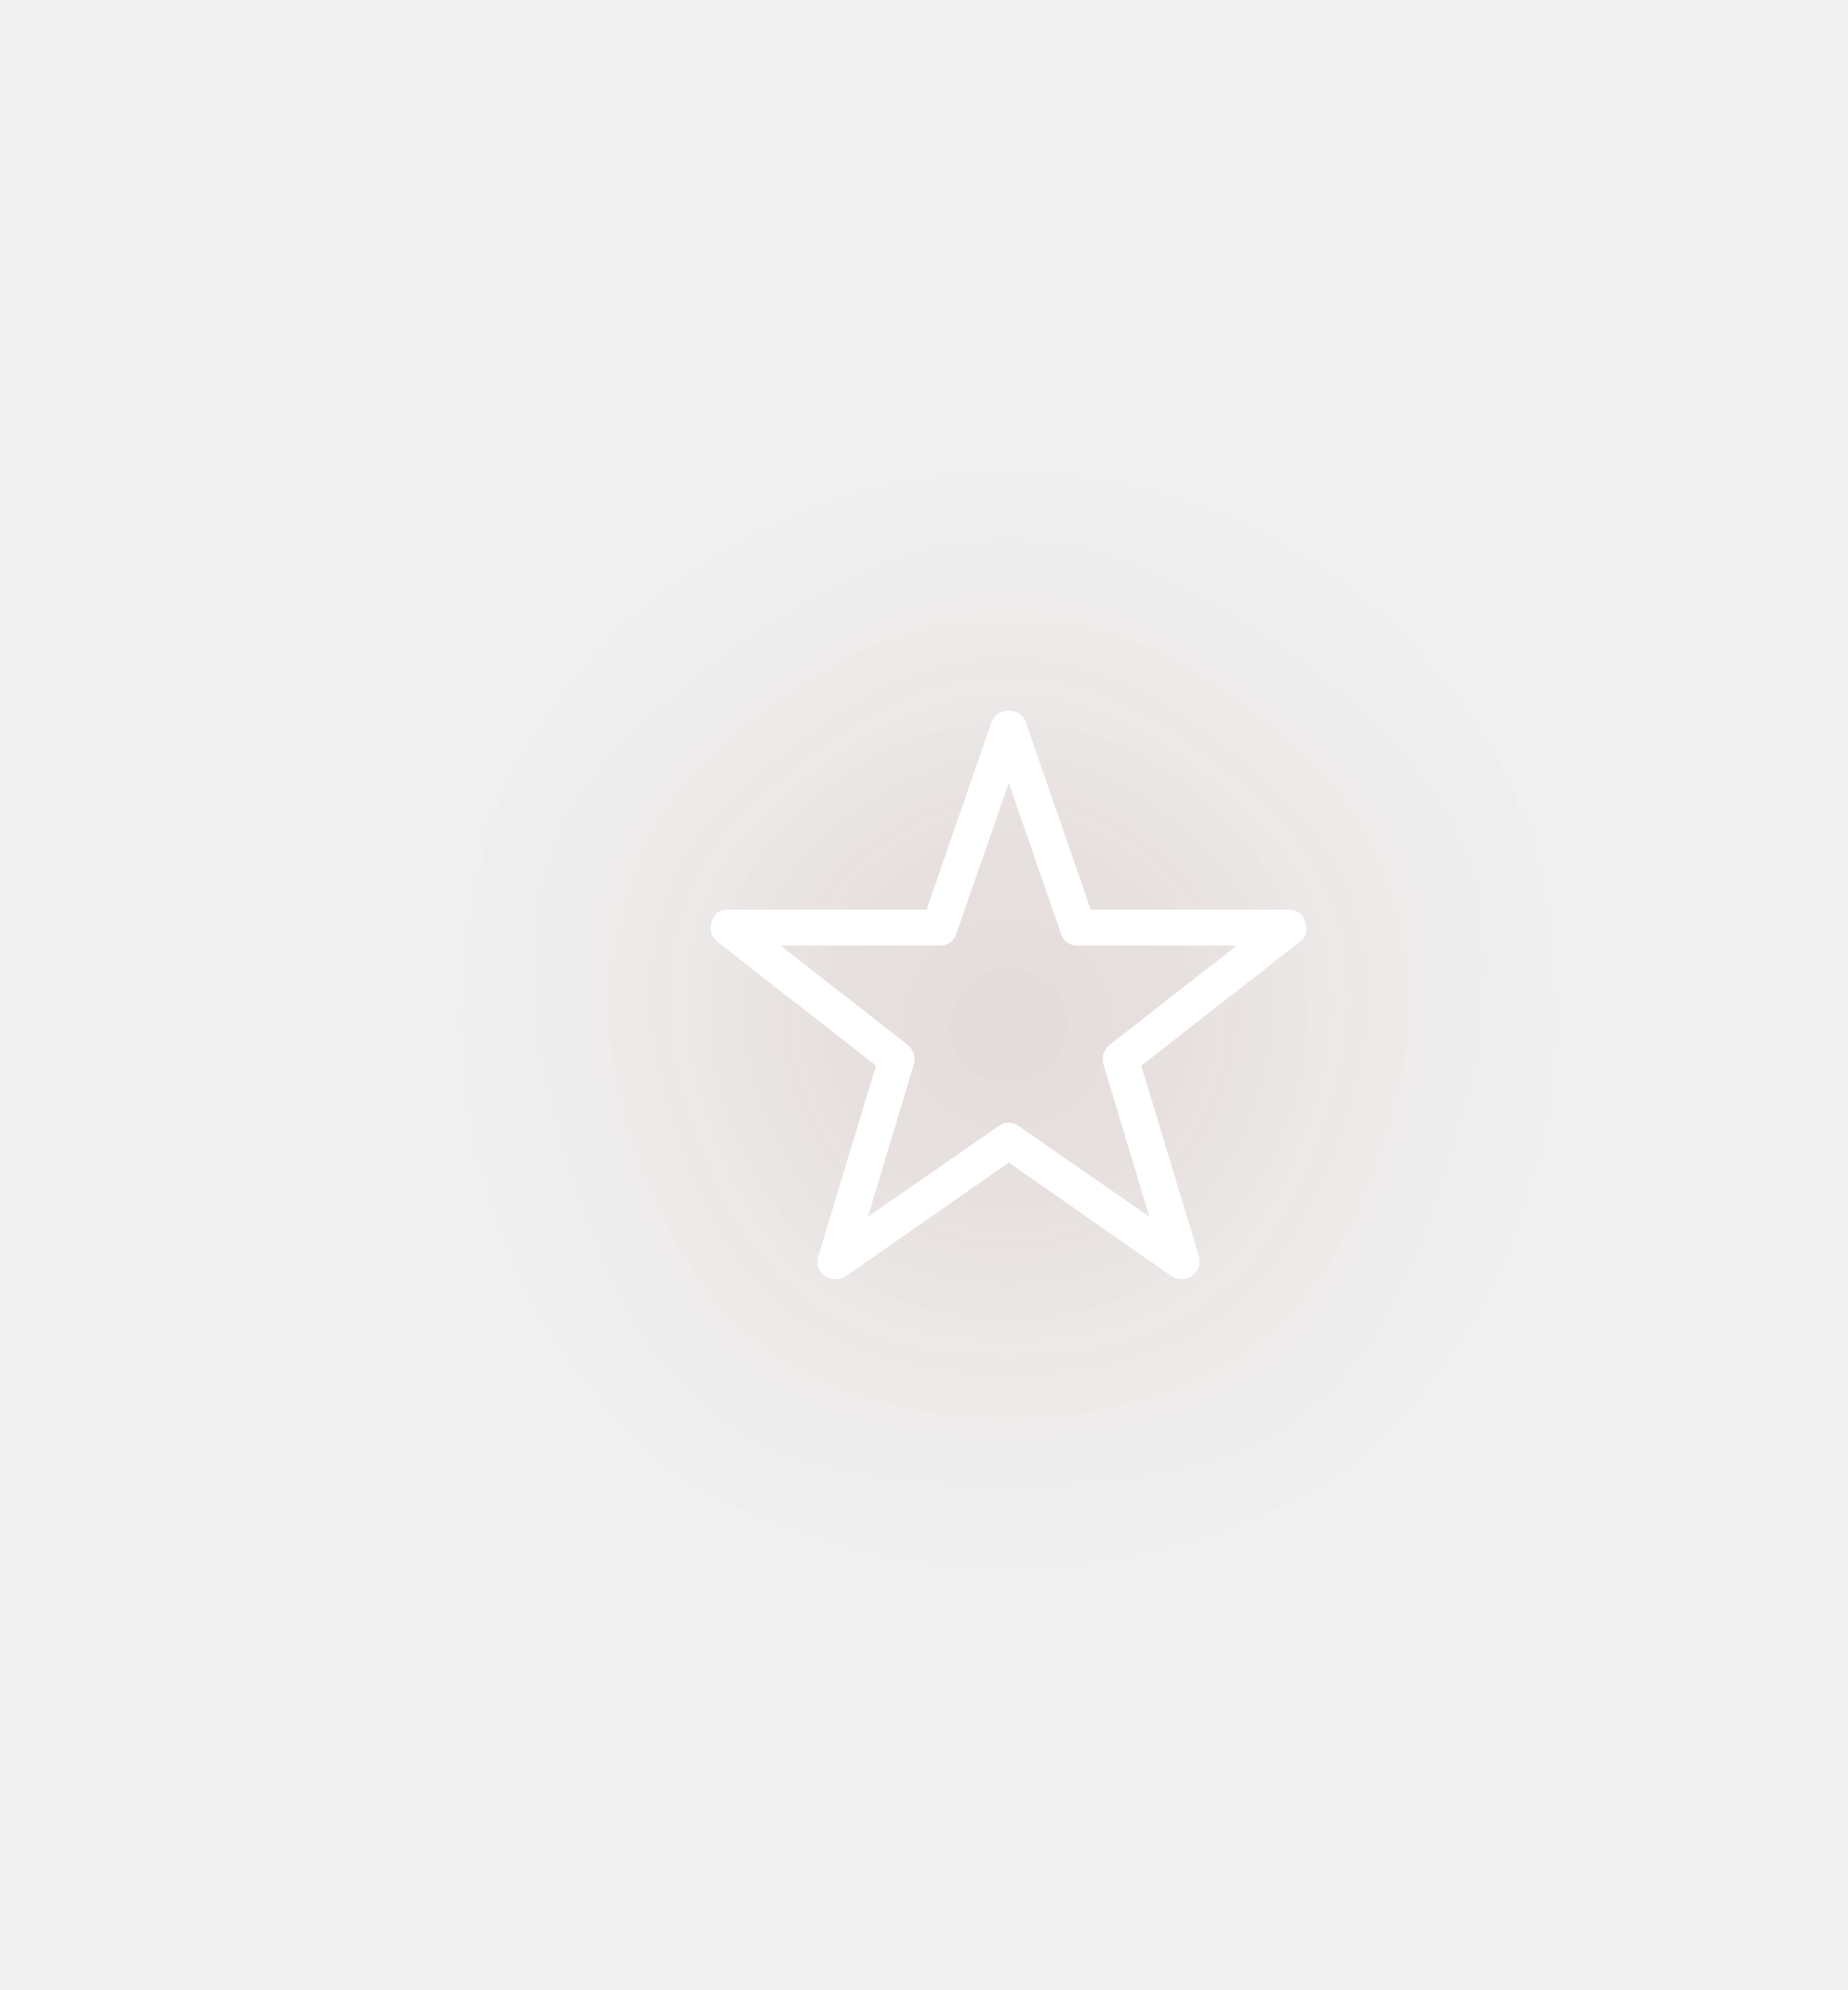
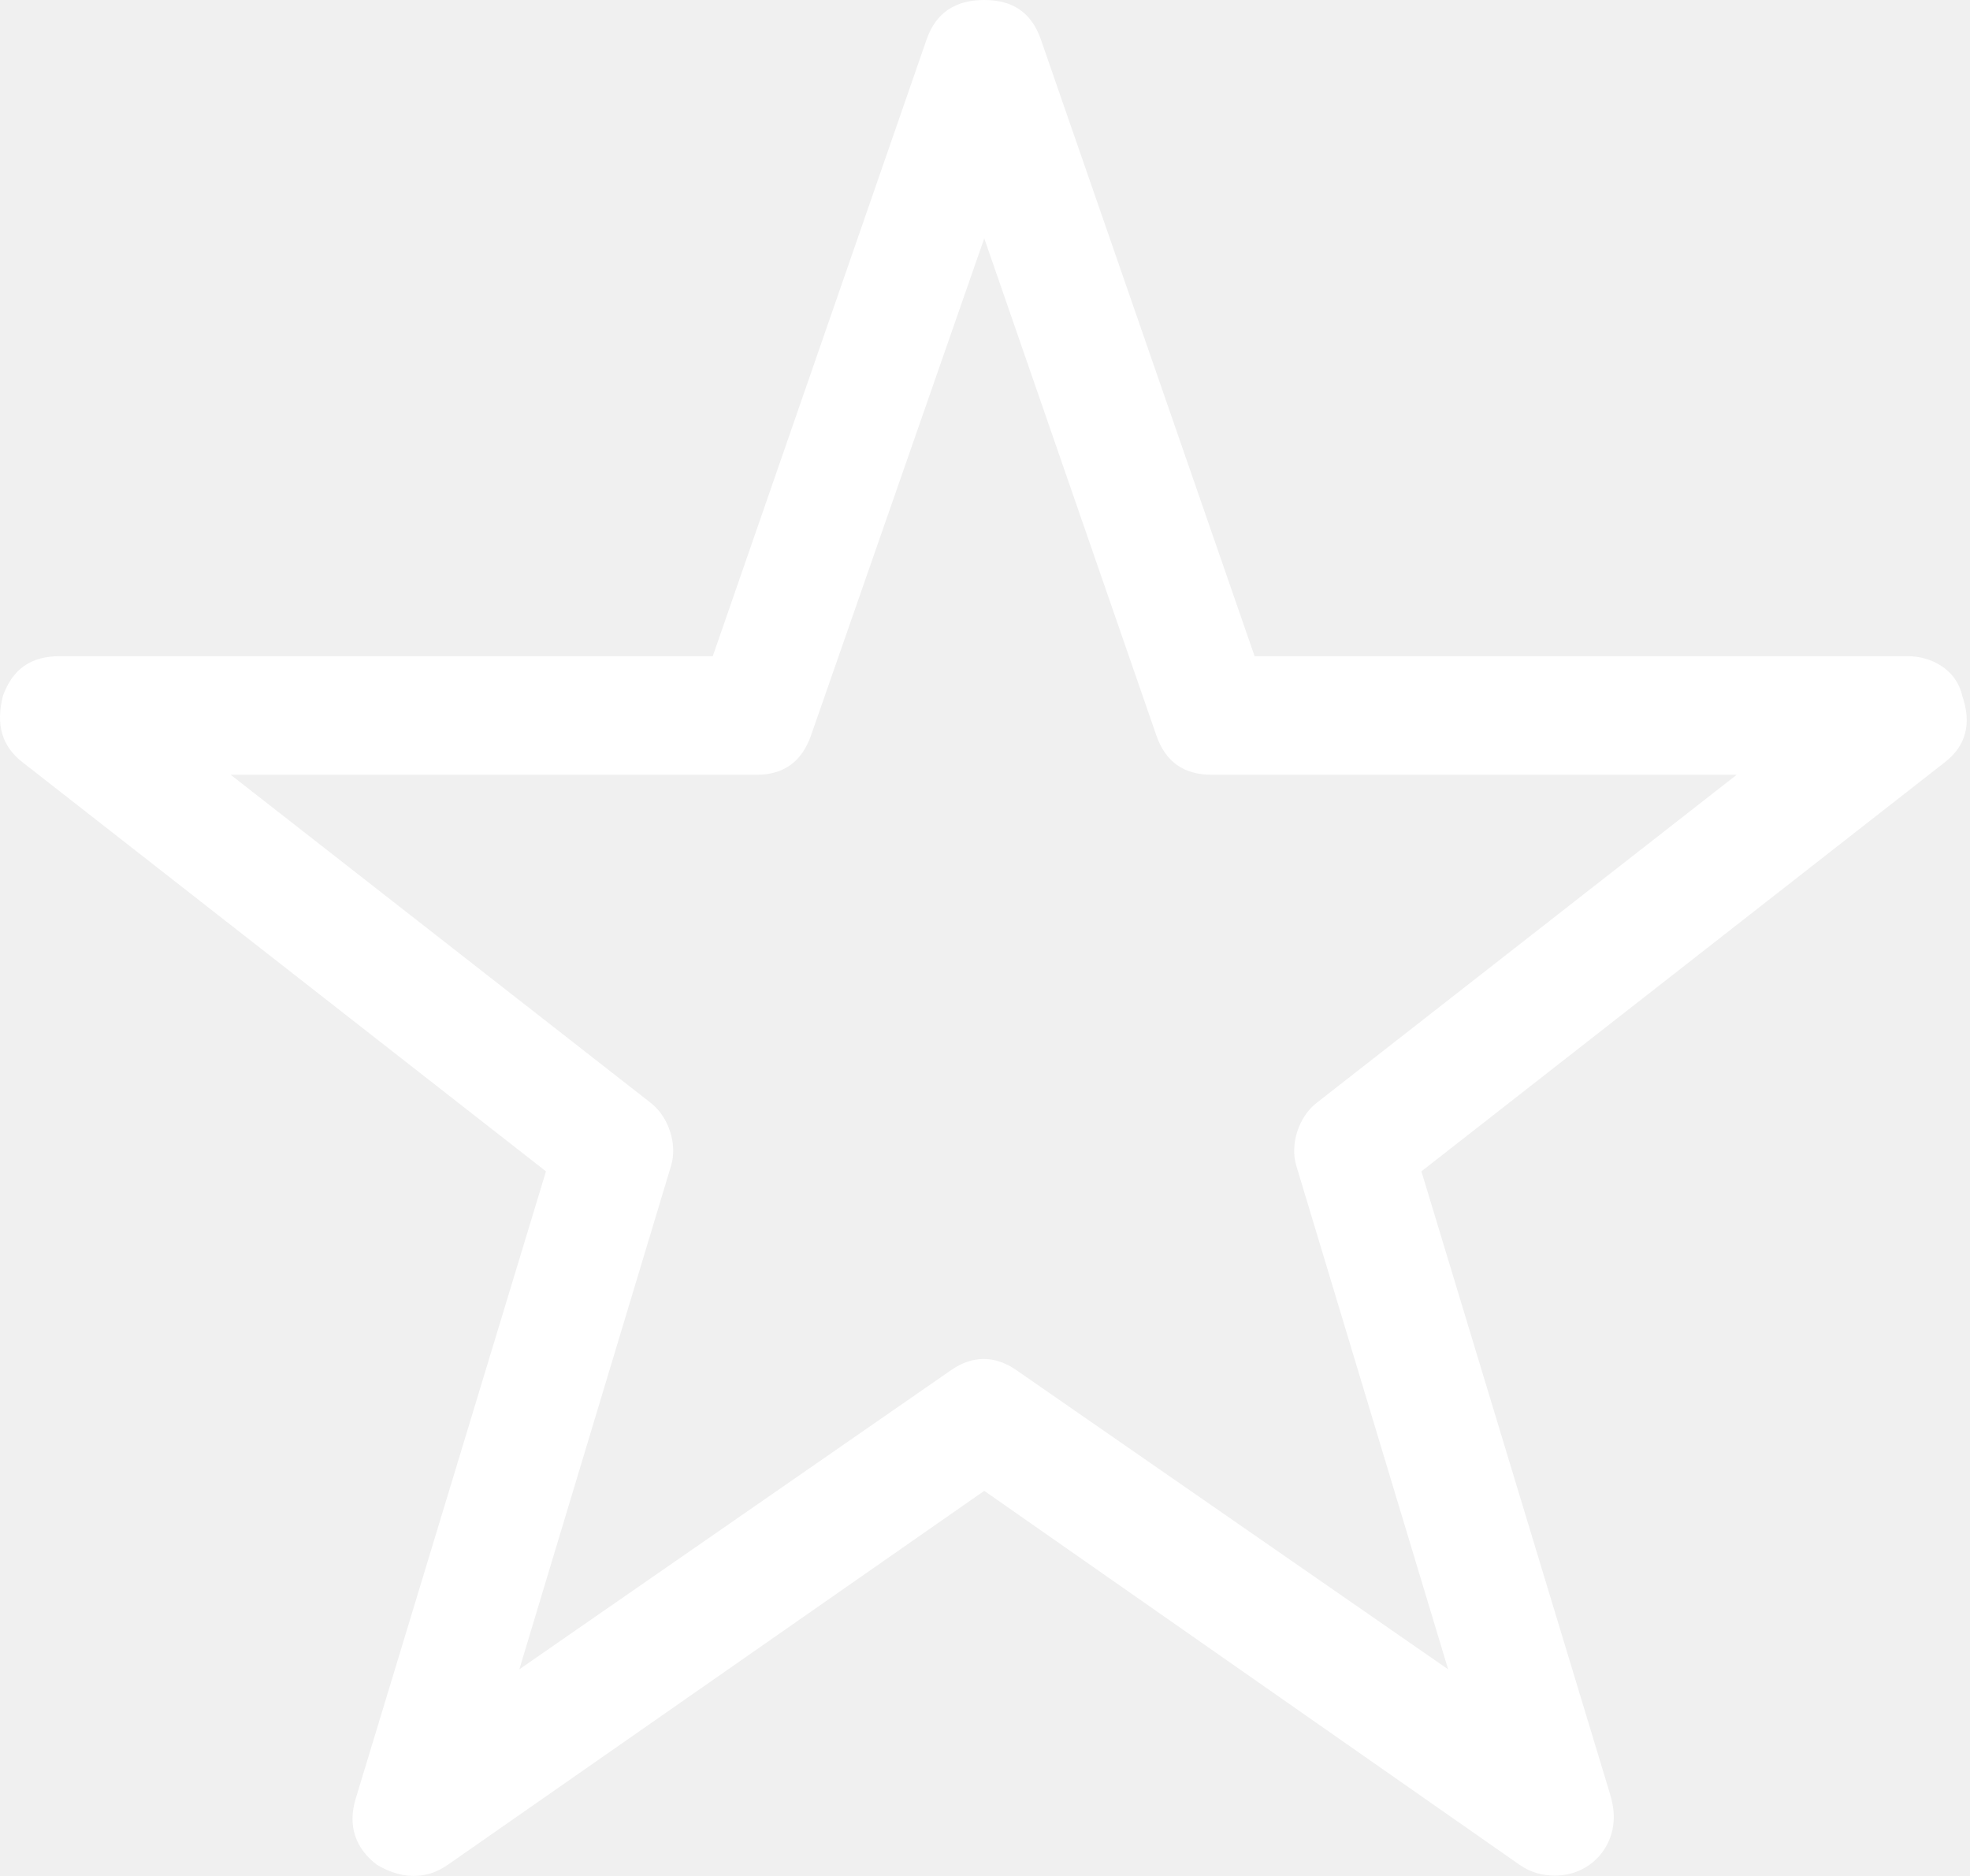
- <svg xmlns="http://www.w3.org/2000/svg" width="65" height="70" viewBox="0 0 65 70" fill="none">
-   <g filter="url(#filter0_dd)">
-     <path d="M20.917 7.417C20.86 7.155 20.609 6.996 20.336 6.996H13.374L11.096 0.422C10.996 0.136 10.799 1.0193e-08 10.492 1.0193e-08C10.184 1.0193e-08 9.976 0.136 9.877 0.422L7.598 6.996H0.636C0.329 6.996 0.135 7.133 0.032 7.417C-0.047 7.725 0.02 7.954 0.237 8.124L5.82 12.488L3.792 19.175C3.703 19.469 3.792 19.711 4.02 19.882C4.271 20.03 4.533 20.048 4.772 19.882L10.492 15.894L16.2 19.882C16.322 19.967 16.451 19.996 16.576 19.996C16.929 19.996 17.203 19.722 17.203 19.369C17.203 19.312 17.195 19.231 17.157 19.107L15.152 12.488L20.735 8.124C20.959 7.948 21.019 7.713 20.917 7.417ZM14.035 11.758C13.843 11.908 13.749 12.199 13.819 12.43L15.437 17.797L10.834 14.607C10.602 14.446 10.362 14.452 10.139 14.607L5.536 17.797L7.153 12.43C7.223 12.199 7.129 11.908 6.937 11.758L2.459 8.26H8.065C8.35 8.26 8.546 8.125 8.646 7.839L10.492 2.541L12.326 7.839C12.425 8.125 12.622 8.26 12.918 8.26H18.513L14.035 11.758Z" transform="translate(25 25)" fill="white" />
-   </g>
-   <defs>
-     <filter id="filter0_dd" x="0" y="0" width="70.965" height="70" filterUnits="userSpaceOnUse" color-interpolation-filters="sRGB">
-       <feFlood flood-opacity="0" result="BackgroundImageFix" />
-       <feColorMatrix in="SourceAlpha" type="matrix" values="0 0 0 0 0 0 0 0 0 0 0 0 0 0 0 0 0 0 255 0" />
-       <feOffset />
-       <feGaussianBlur stdDeviation="5" />
-       <feColorMatrix type="matrix" values="0 0 0 0 0.569 0 0 0 0 0.161 0 0 0 0 0.035 0 0 0 0.3 0" />
-       <feBlend mode="normal" in2="BackgroundImageFix" result="effect1_dropShadow" />
-       <feColorMatrix in="SourceAlpha" type="matrix" values="0 0 0 0 0 0 0 0 0 0 0 0 0 0 0 0 0 0 255 0" />
-       <feOffset />
-       <feGaussianBlur stdDeviation="12.5" />
-       <feColorMatrix type="matrix" values="0 0 0 0 0 0 0 0 0 0 0 0 0 0 0 0 0 0 0.1 0" />
-       <feBlend mode="normal" in2="effect1_dropShadow" result="effect2_dropShadow" />
-       <feBlend mode="normal" in="SourceGraphic" in2="effect2_dropShadow" result="shape" />
-     </filter>
-   </defs>
+ <svg xmlns="http://www.w3.org/2000/svg" width="21" height="20" viewBox="0 0 21 20" fill="none">
+   <path d="M20.917 7.417C20.86 7.155 20.609 6.996 20.336 6.996H13.374L11.096 0.422C10.996 0.136 10.799 1.0193e-08 10.492 1.0193e-08C10.184 1.0193e-08 9.976 0.136 9.877 0.422L7.598 6.996H0.636C0.329 6.996 0.135 7.133 0.032 7.417C-0.047 7.725 0.02 7.954 0.237 8.124L5.82 12.488L3.792 19.175C3.703 19.469 3.792 19.711 4.02 19.882C4.271 20.03 4.533 20.048 4.772 19.882L10.492 15.894L16.2 19.882C16.322 19.967 16.451 19.996 16.576 19.996C16.929 19.996 17.203 19.722 17.203 19.369C17.203 19.312 17.195 19.231 17.157 19.107L15.152 12.488L20.735 8.124C20.959 7.948 21.019 7.713 20.917 7.417ZM14.035 11.758C13.843 11.908 13.749 12.199 13.819 12.43L15.437 17.797L10.834 14.607C10.602 14.446 10.362 14.452 10.139 14.607L5.536 17.797L7.153 12.43C7.223 12.199 7.129 11.908 6.937 11.758L2.459 8.26H8.065C8.35 8.26 8.546 8.125 8.646 7.839L10.492 2.541L12.326 7.839C12.425 8.125 12.622 8.26 12.918 8.26H18.513L14.035 11.758Z" fill="white" />
</svg>
